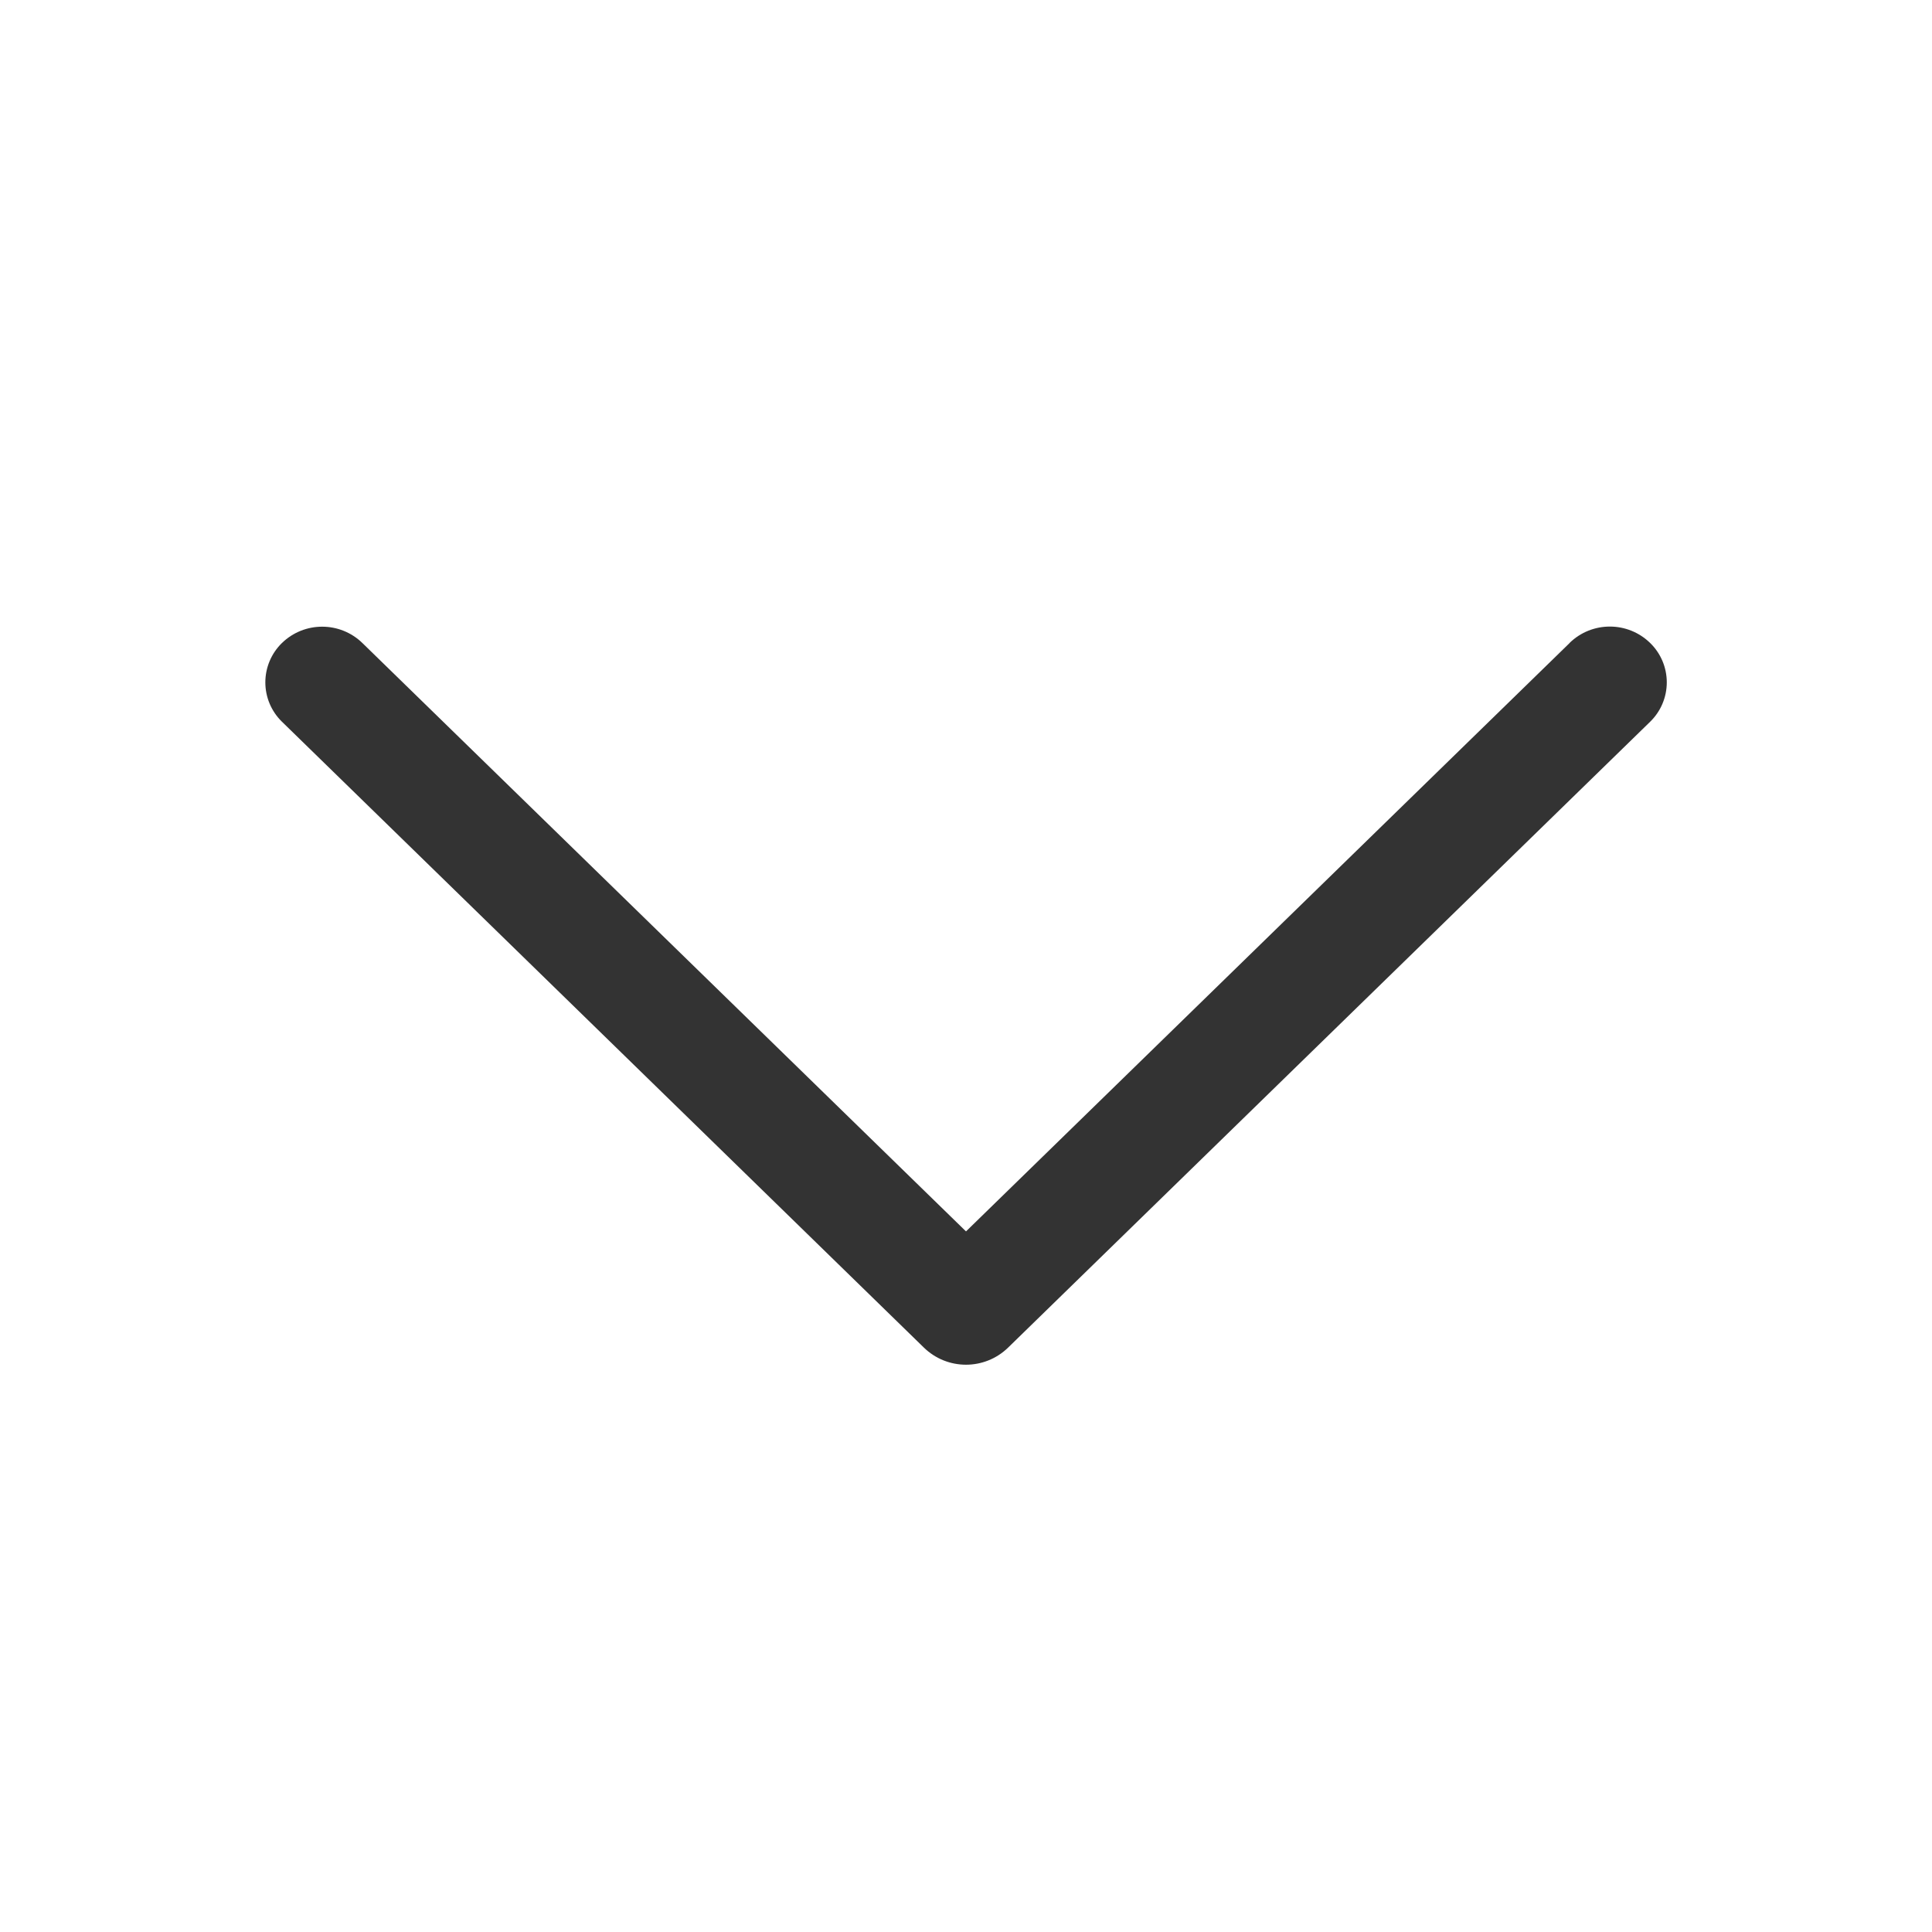
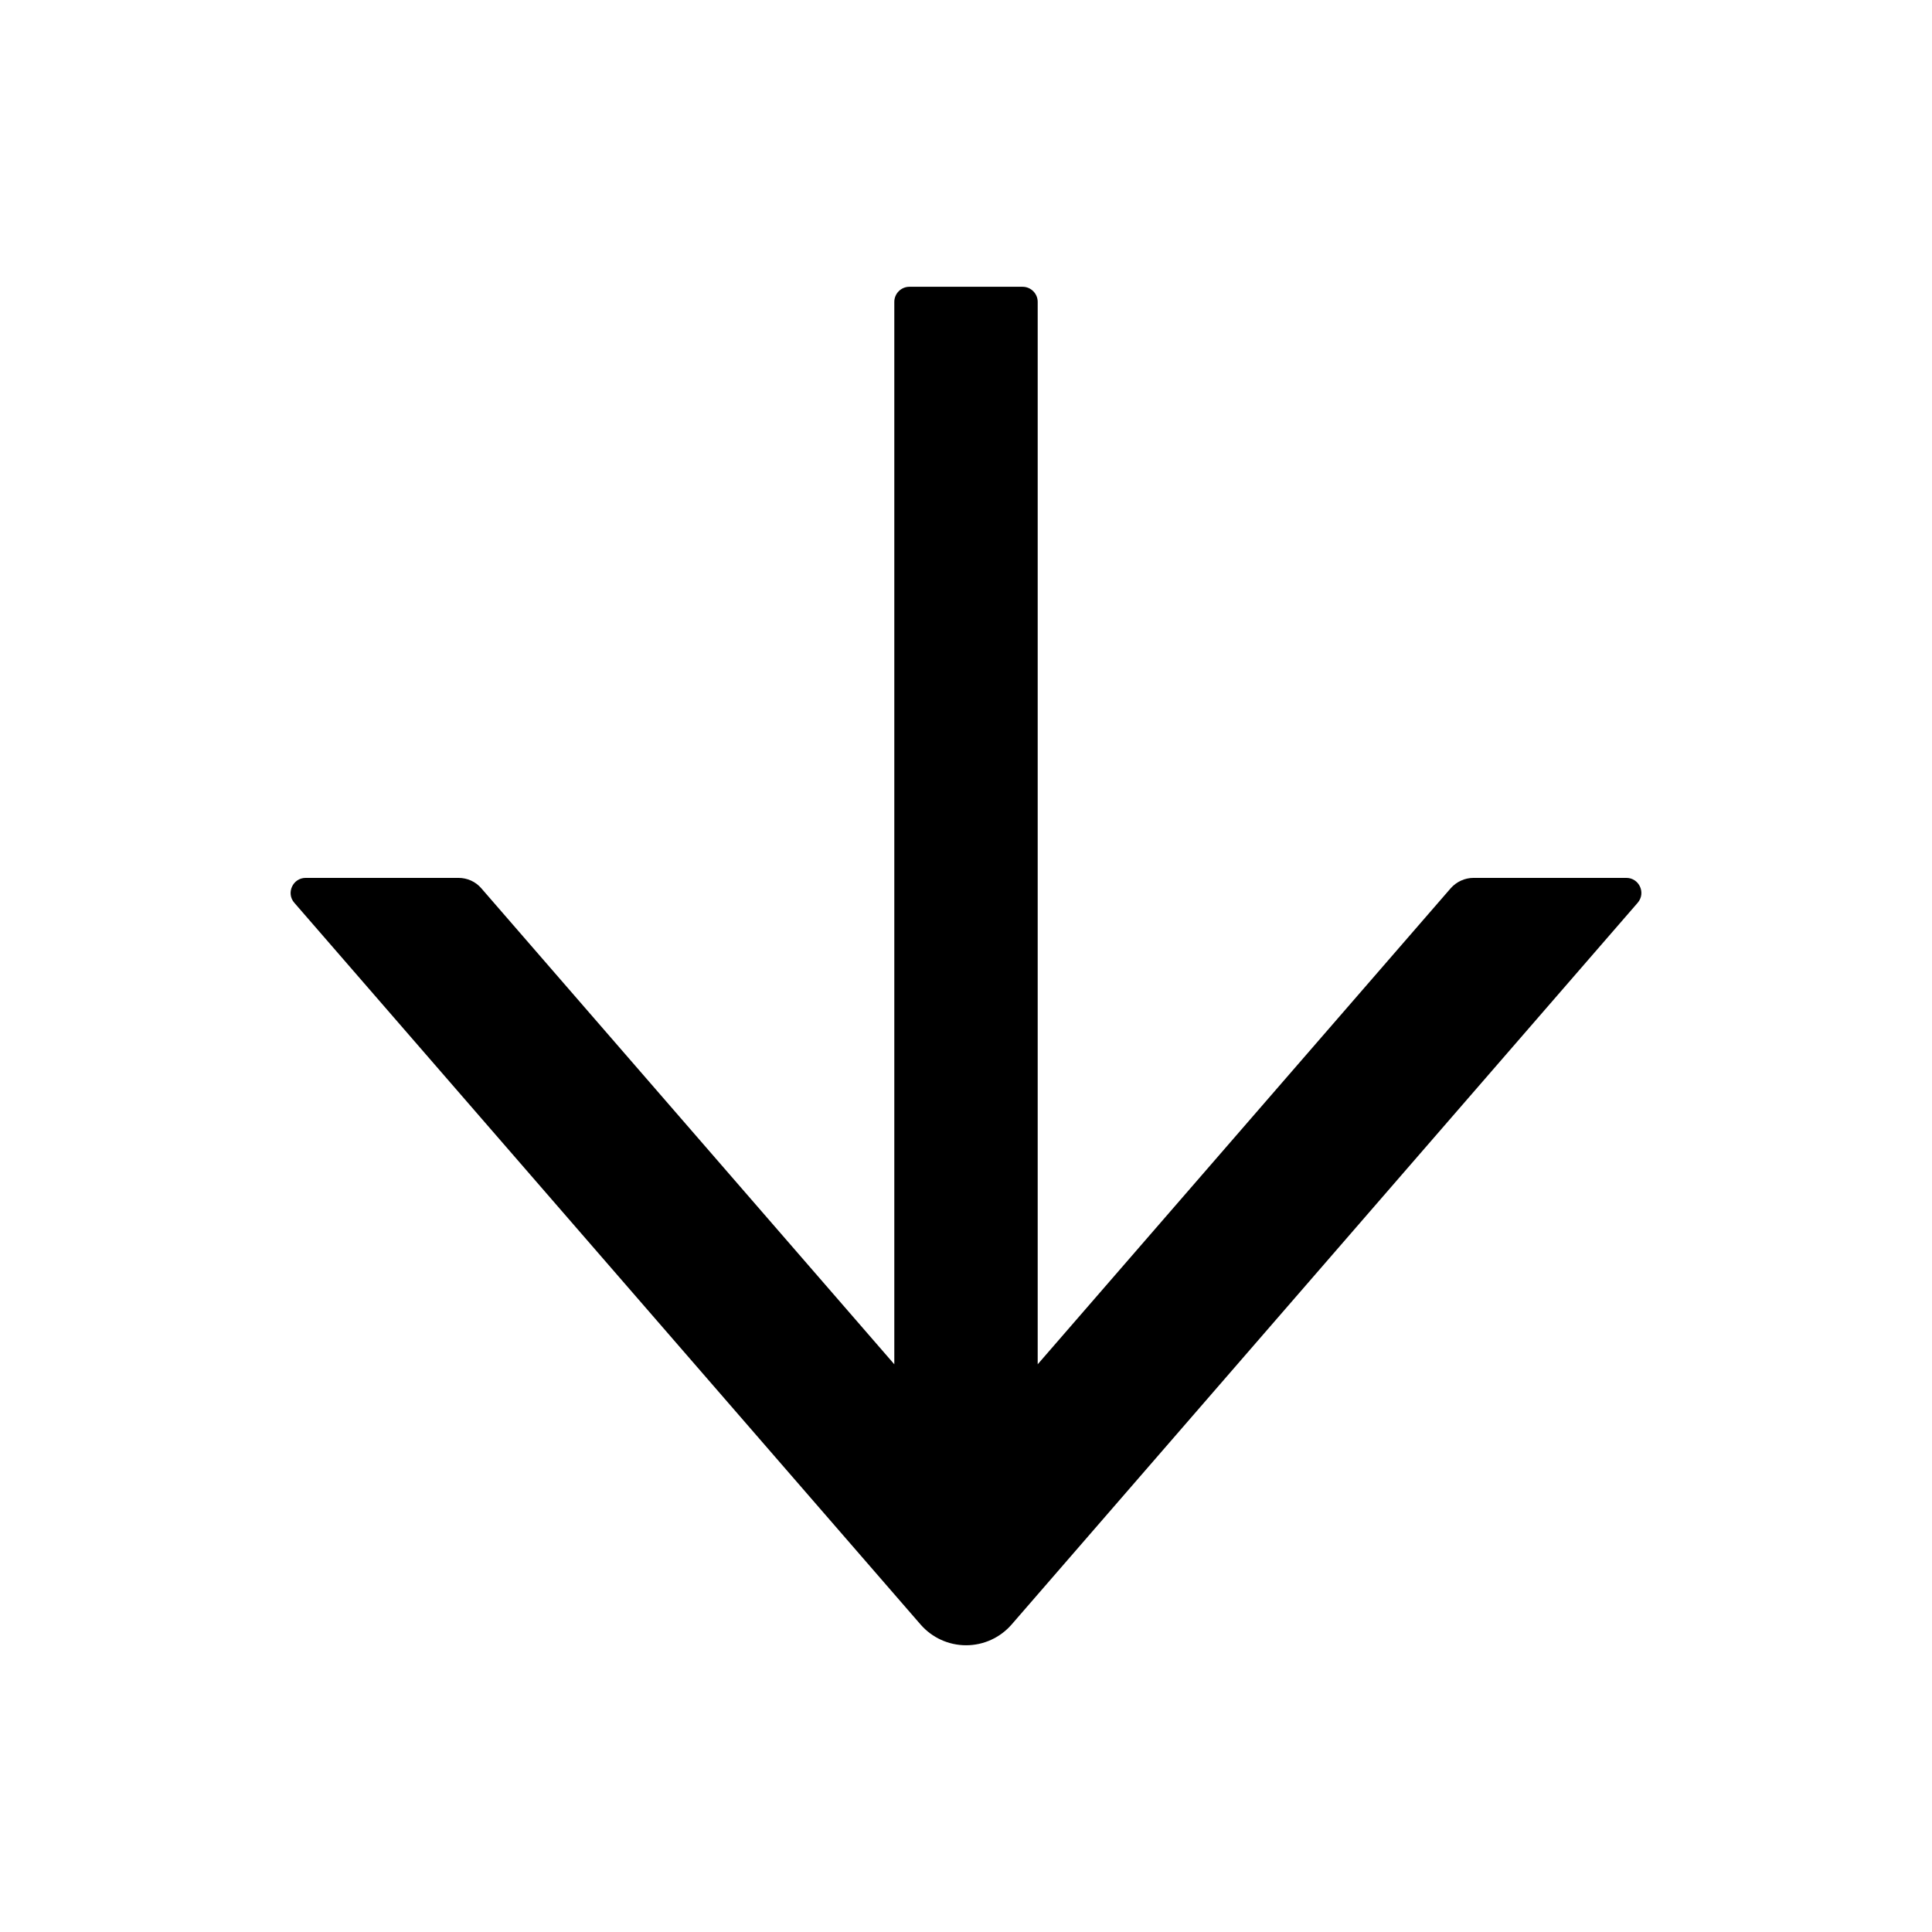
- <svg xmlns="http://www.w3.org/2000/svg" class="icon" width="200" height="200" viewBox="0 0 1024 1024">
-   <path fill="#333" d="M831.872 340.864L512 652.672 192.128 340.864a30.592 30.592 0 00-42.752 0 29.12 29.12 0 000 41.6L489.664 714.24a32 32 0 0044.672 0l340.288-331.712a29.12 29.12 0 000-41.728 30.592 30.592 0 00-42.752 0z" />
+ <svg xmlns="http://www.w3.org/2000/svg" class="icon" viewBox="0 0 1024 1024">
+   <path d="M862 465.3h-81c-4.6 0-9 2-12.1 5.5L550 723.1V160c0-4.4-3.6-8-8-8h-60c-4.4 0-8 3.6-8 8v563.1L255.1 470.8c-3-3.5-7.4-5.5-12.1-5.5h-81c-6.8 0-10.5 8.1-6 13.2L487.9 861a31.96 31.96 0 0 0 48.3 0L868 478.5c4.5-5.2.8-13.2-6-13.2z" />
</svg>
